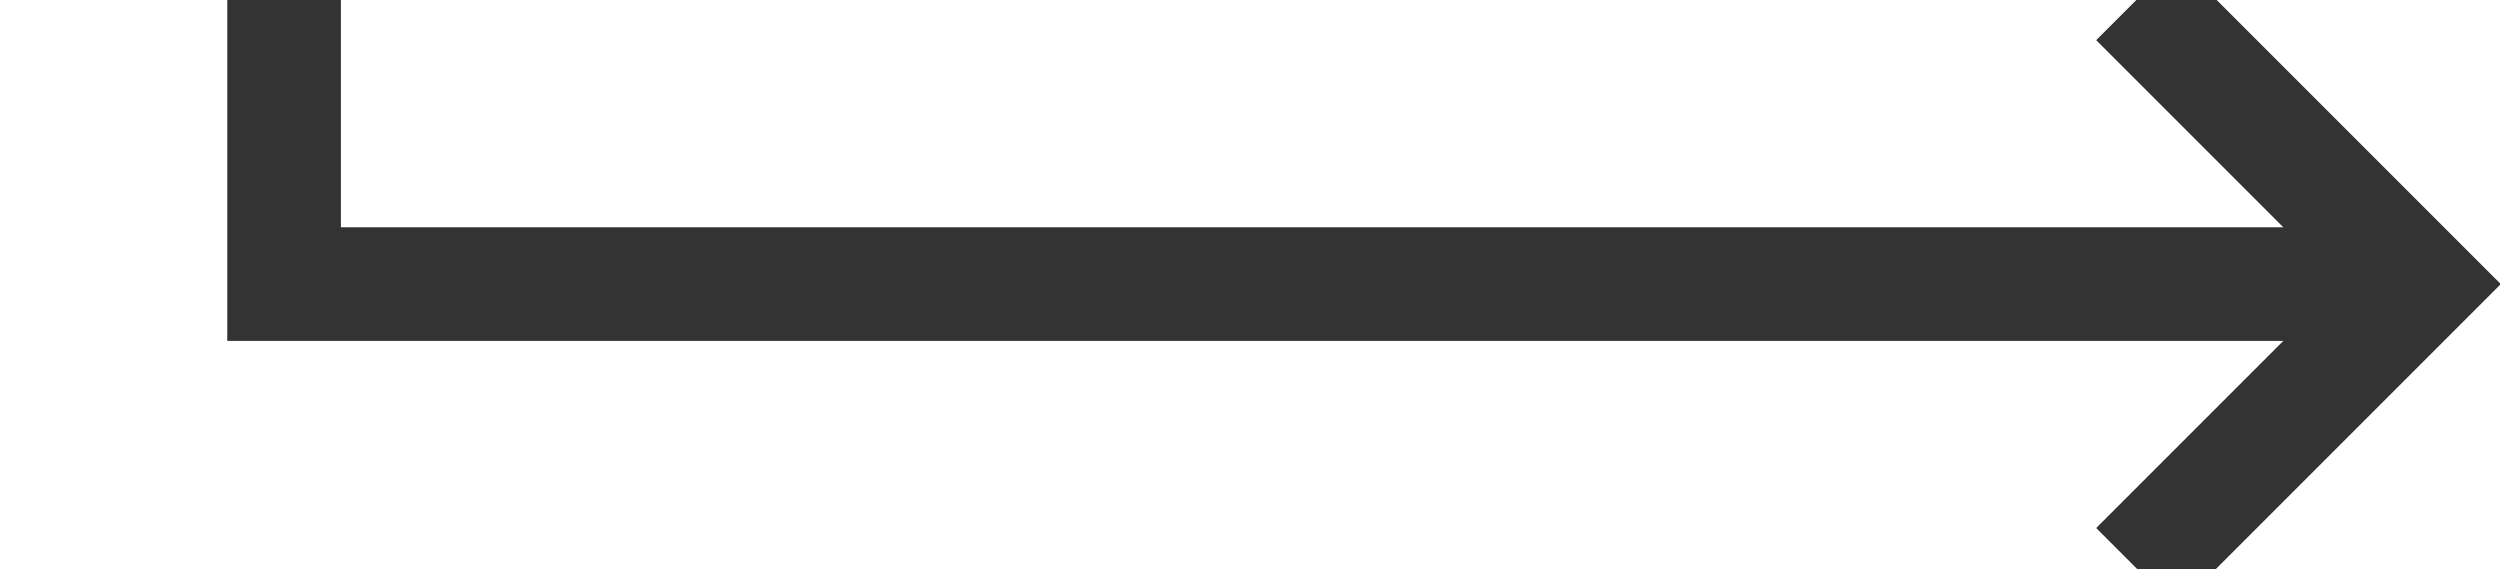
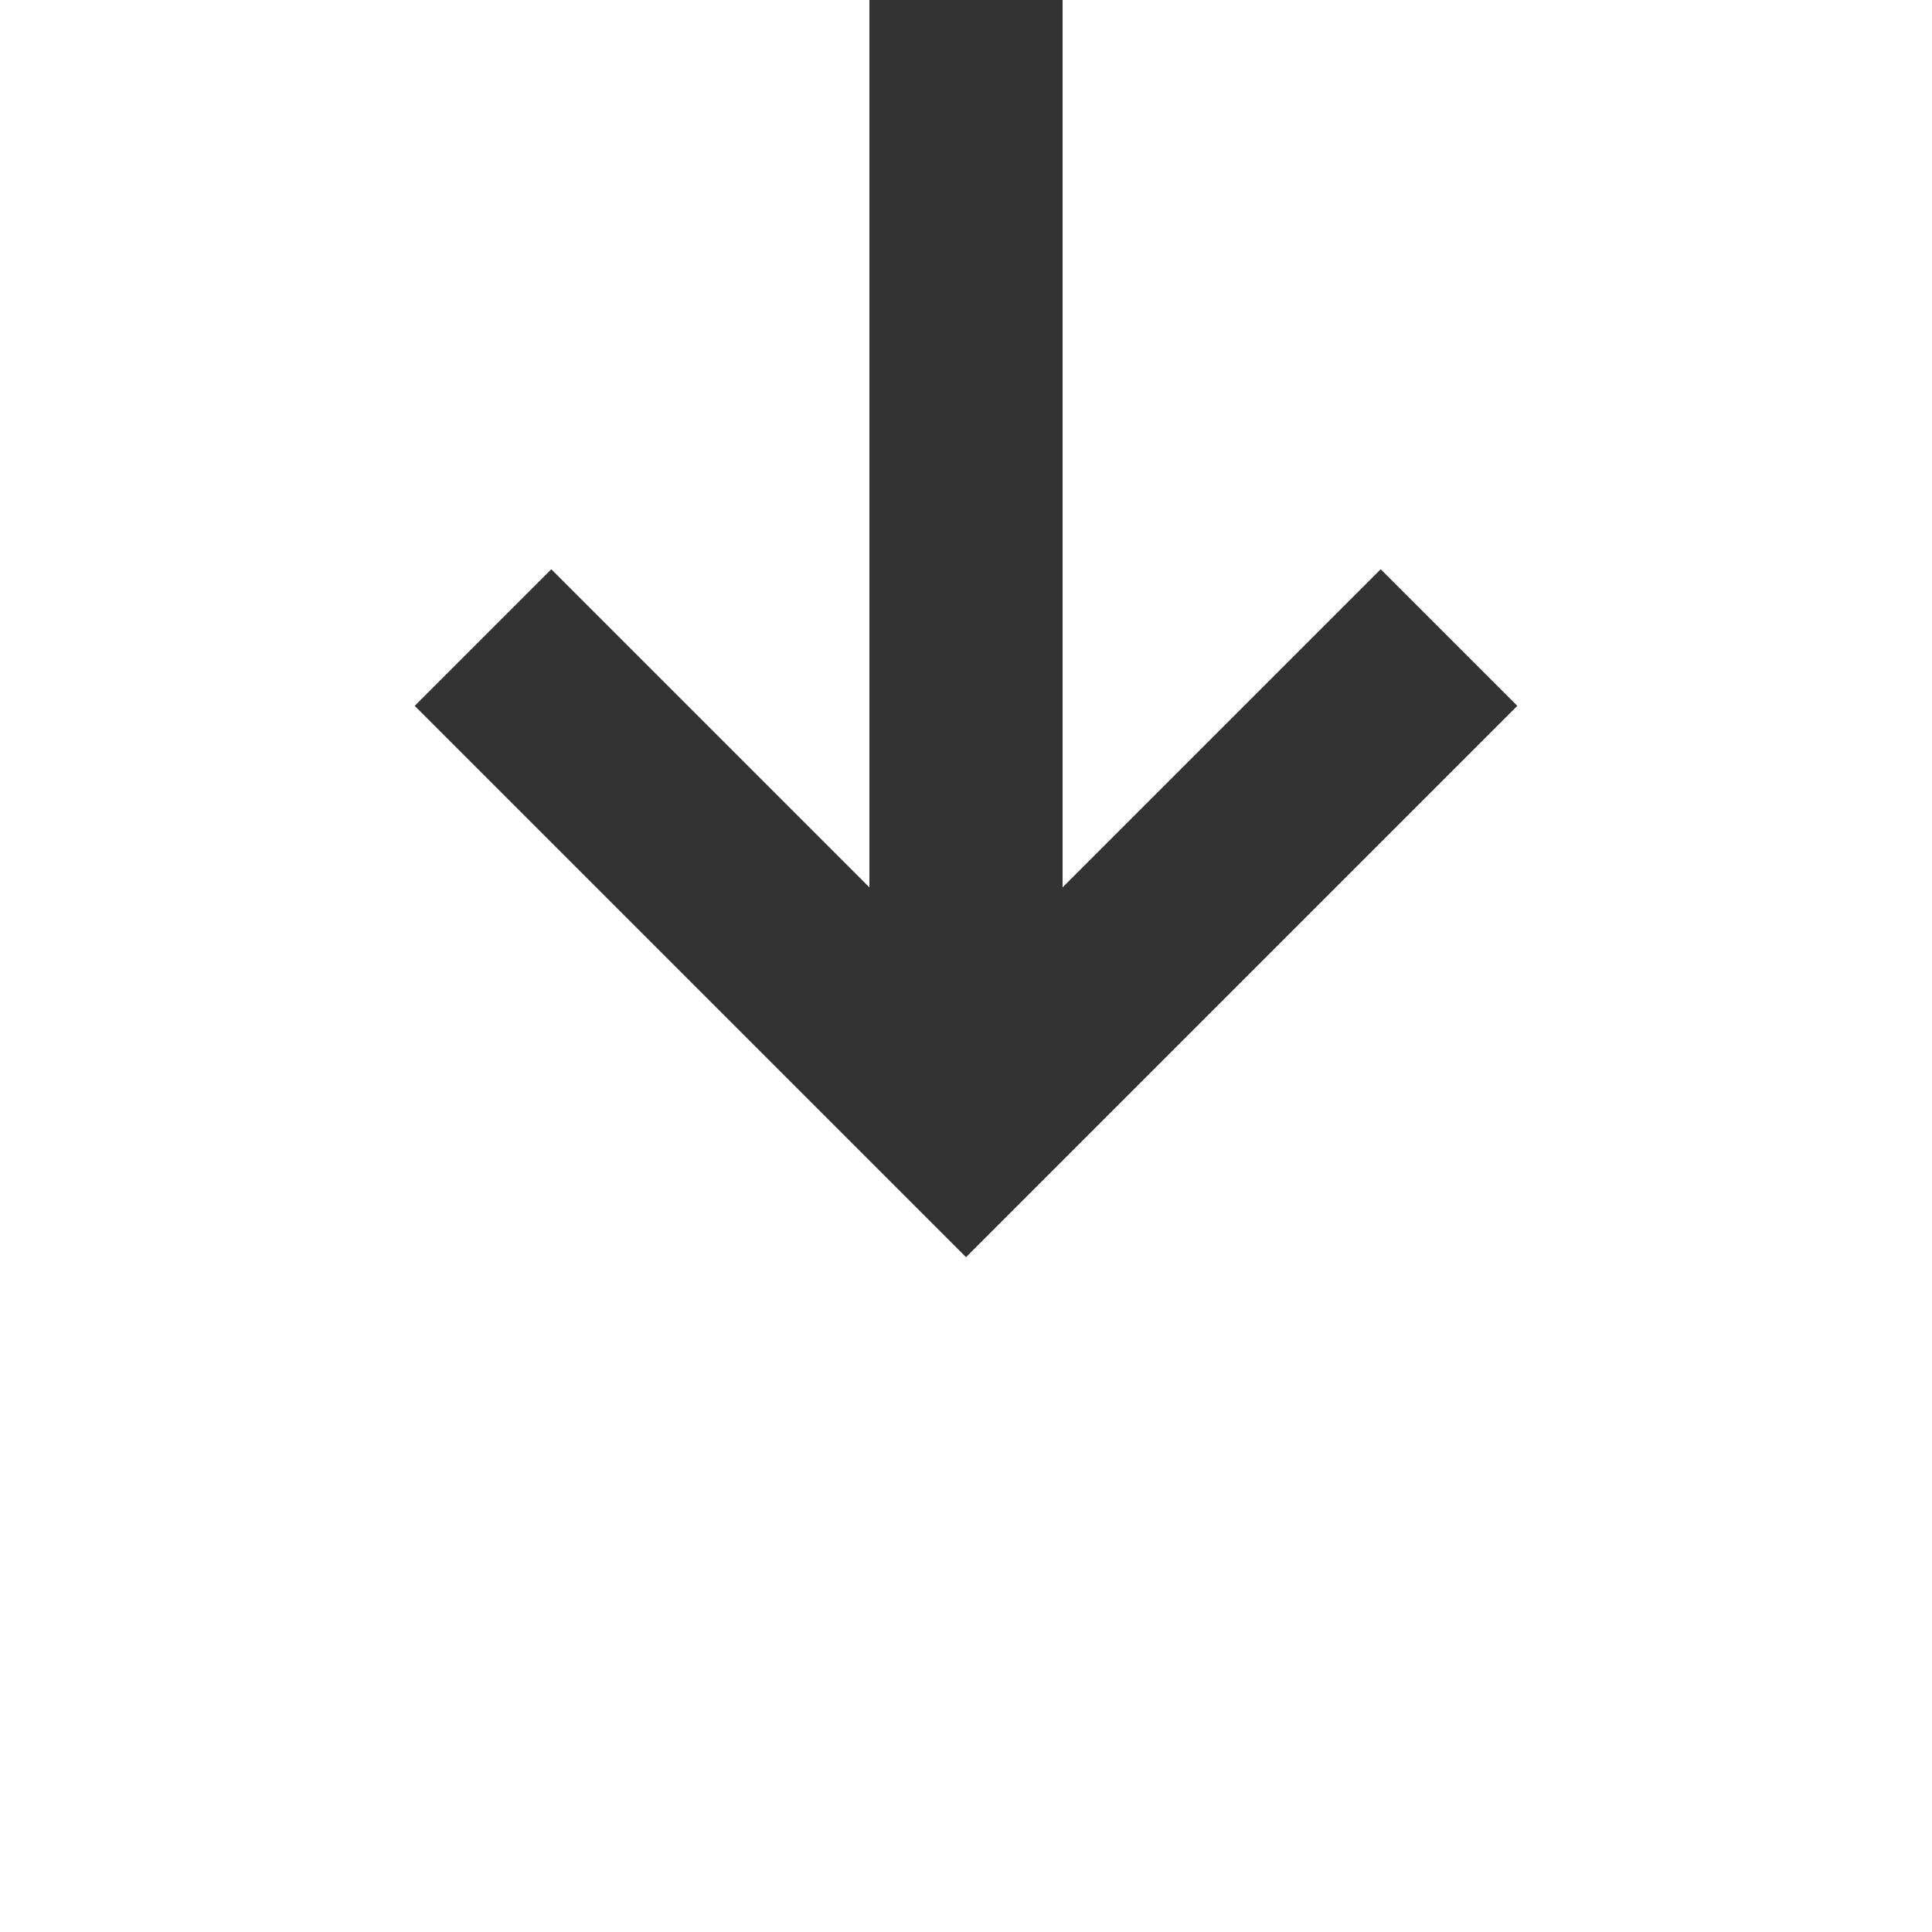
- <svg xmlns="http://www.w3.org/2000/svg" version="1.1" width="44px" height="10px" preserveAspectRatio="xMinYMid meet" viewBox="821 939  44 8">
-   <path d="M 866 663  L 826 663  L 826 943  L 863 943  " stroke-width="2" stroke="#333333" fill="none" />
-   <path d="M 857.893 938.707  L 862.186 943  L 857.893 947.293  L 859.307 948.707  L 864.307 943.707  L 865.014 943  L 864.307 942.293  L 859.307 937.293  L 857.893 938.707  Z " fill-rule="nonzero" fill="#333333" stroke="none" />
+ <svg xmlns="http://www.w3.org/2000/svg" version="1.1" width="20px" height="20px" preserveAspectRatio="xMinYMid meet" viewBox="1022 379  20 18">
+   <path d="M 1286 328  L 1032 328  L 1032 389  " stroke-width="2" stroke="#333333" fill="none" />
+   <path d="M 1036.293 383.893  L 1032 388.186  L 1027.707 383.893  L 1026.293 385.307  L 1031.293 390.307  L 1032 391.014  L 1032.707 390.307  L 1037.707 385.307  L 1036.293 383.893  Z " fill-rule="nonzero" fill="#333333" stroke="none" />
</svg>
